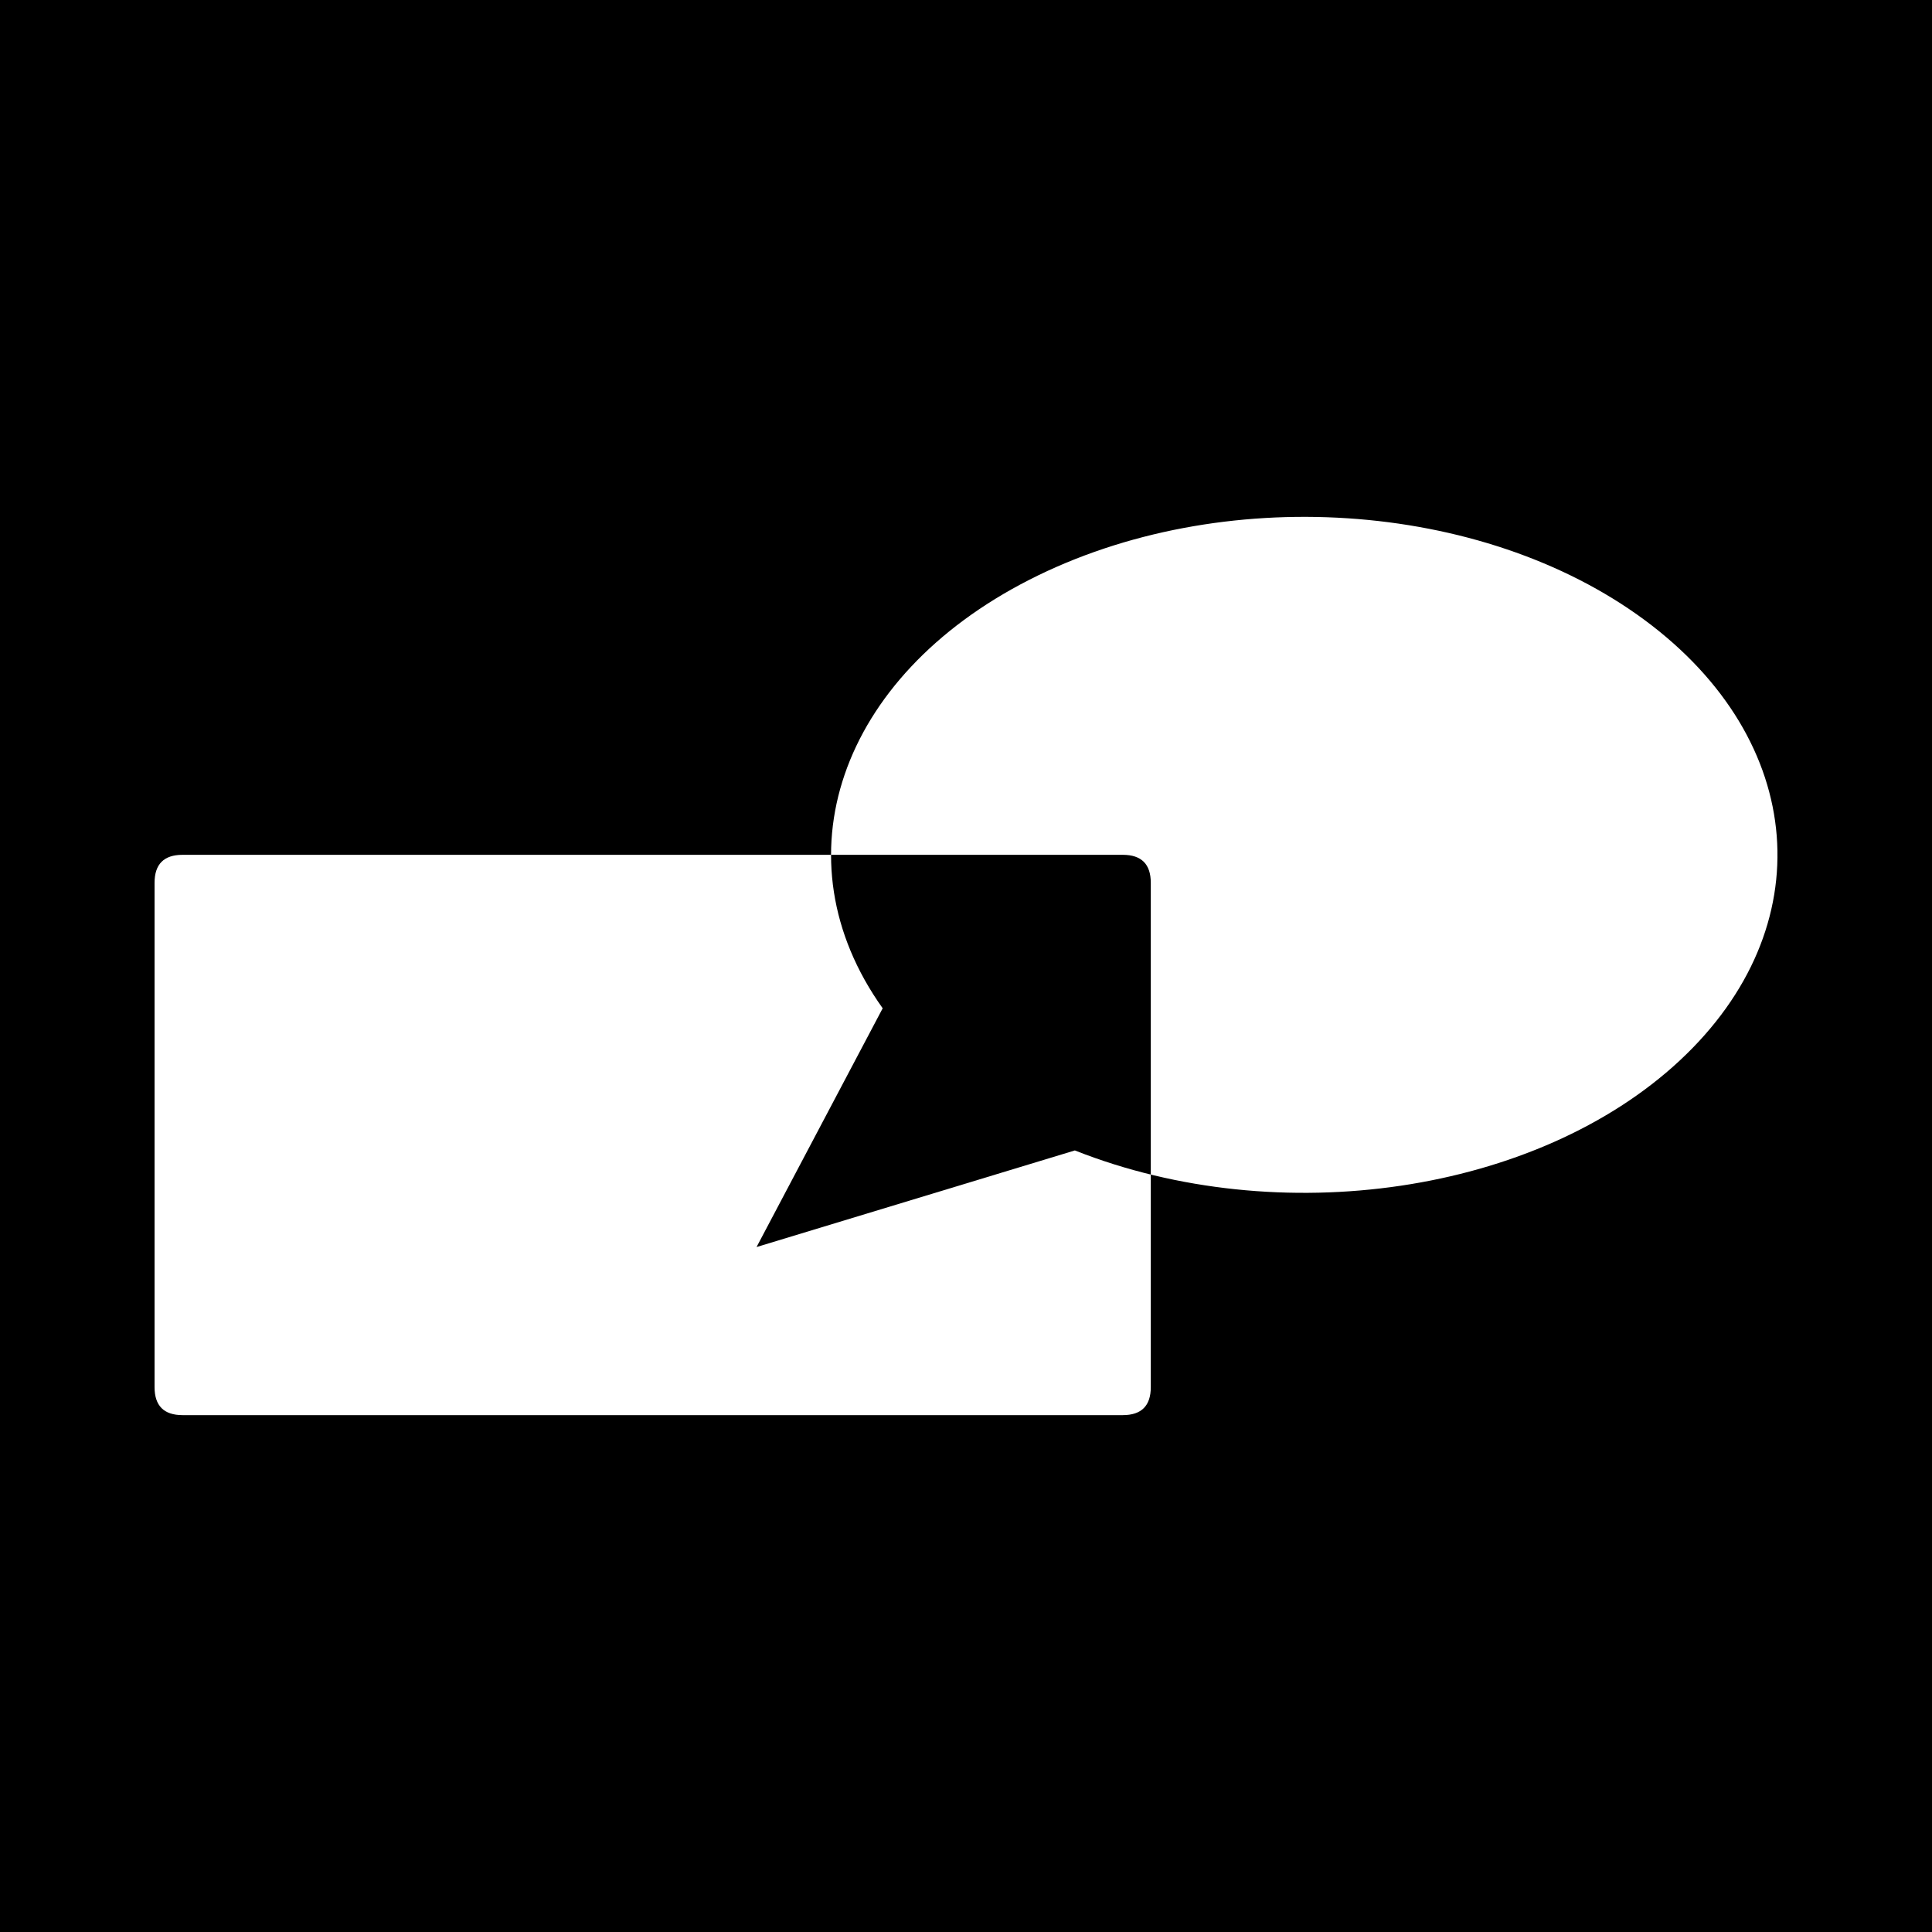
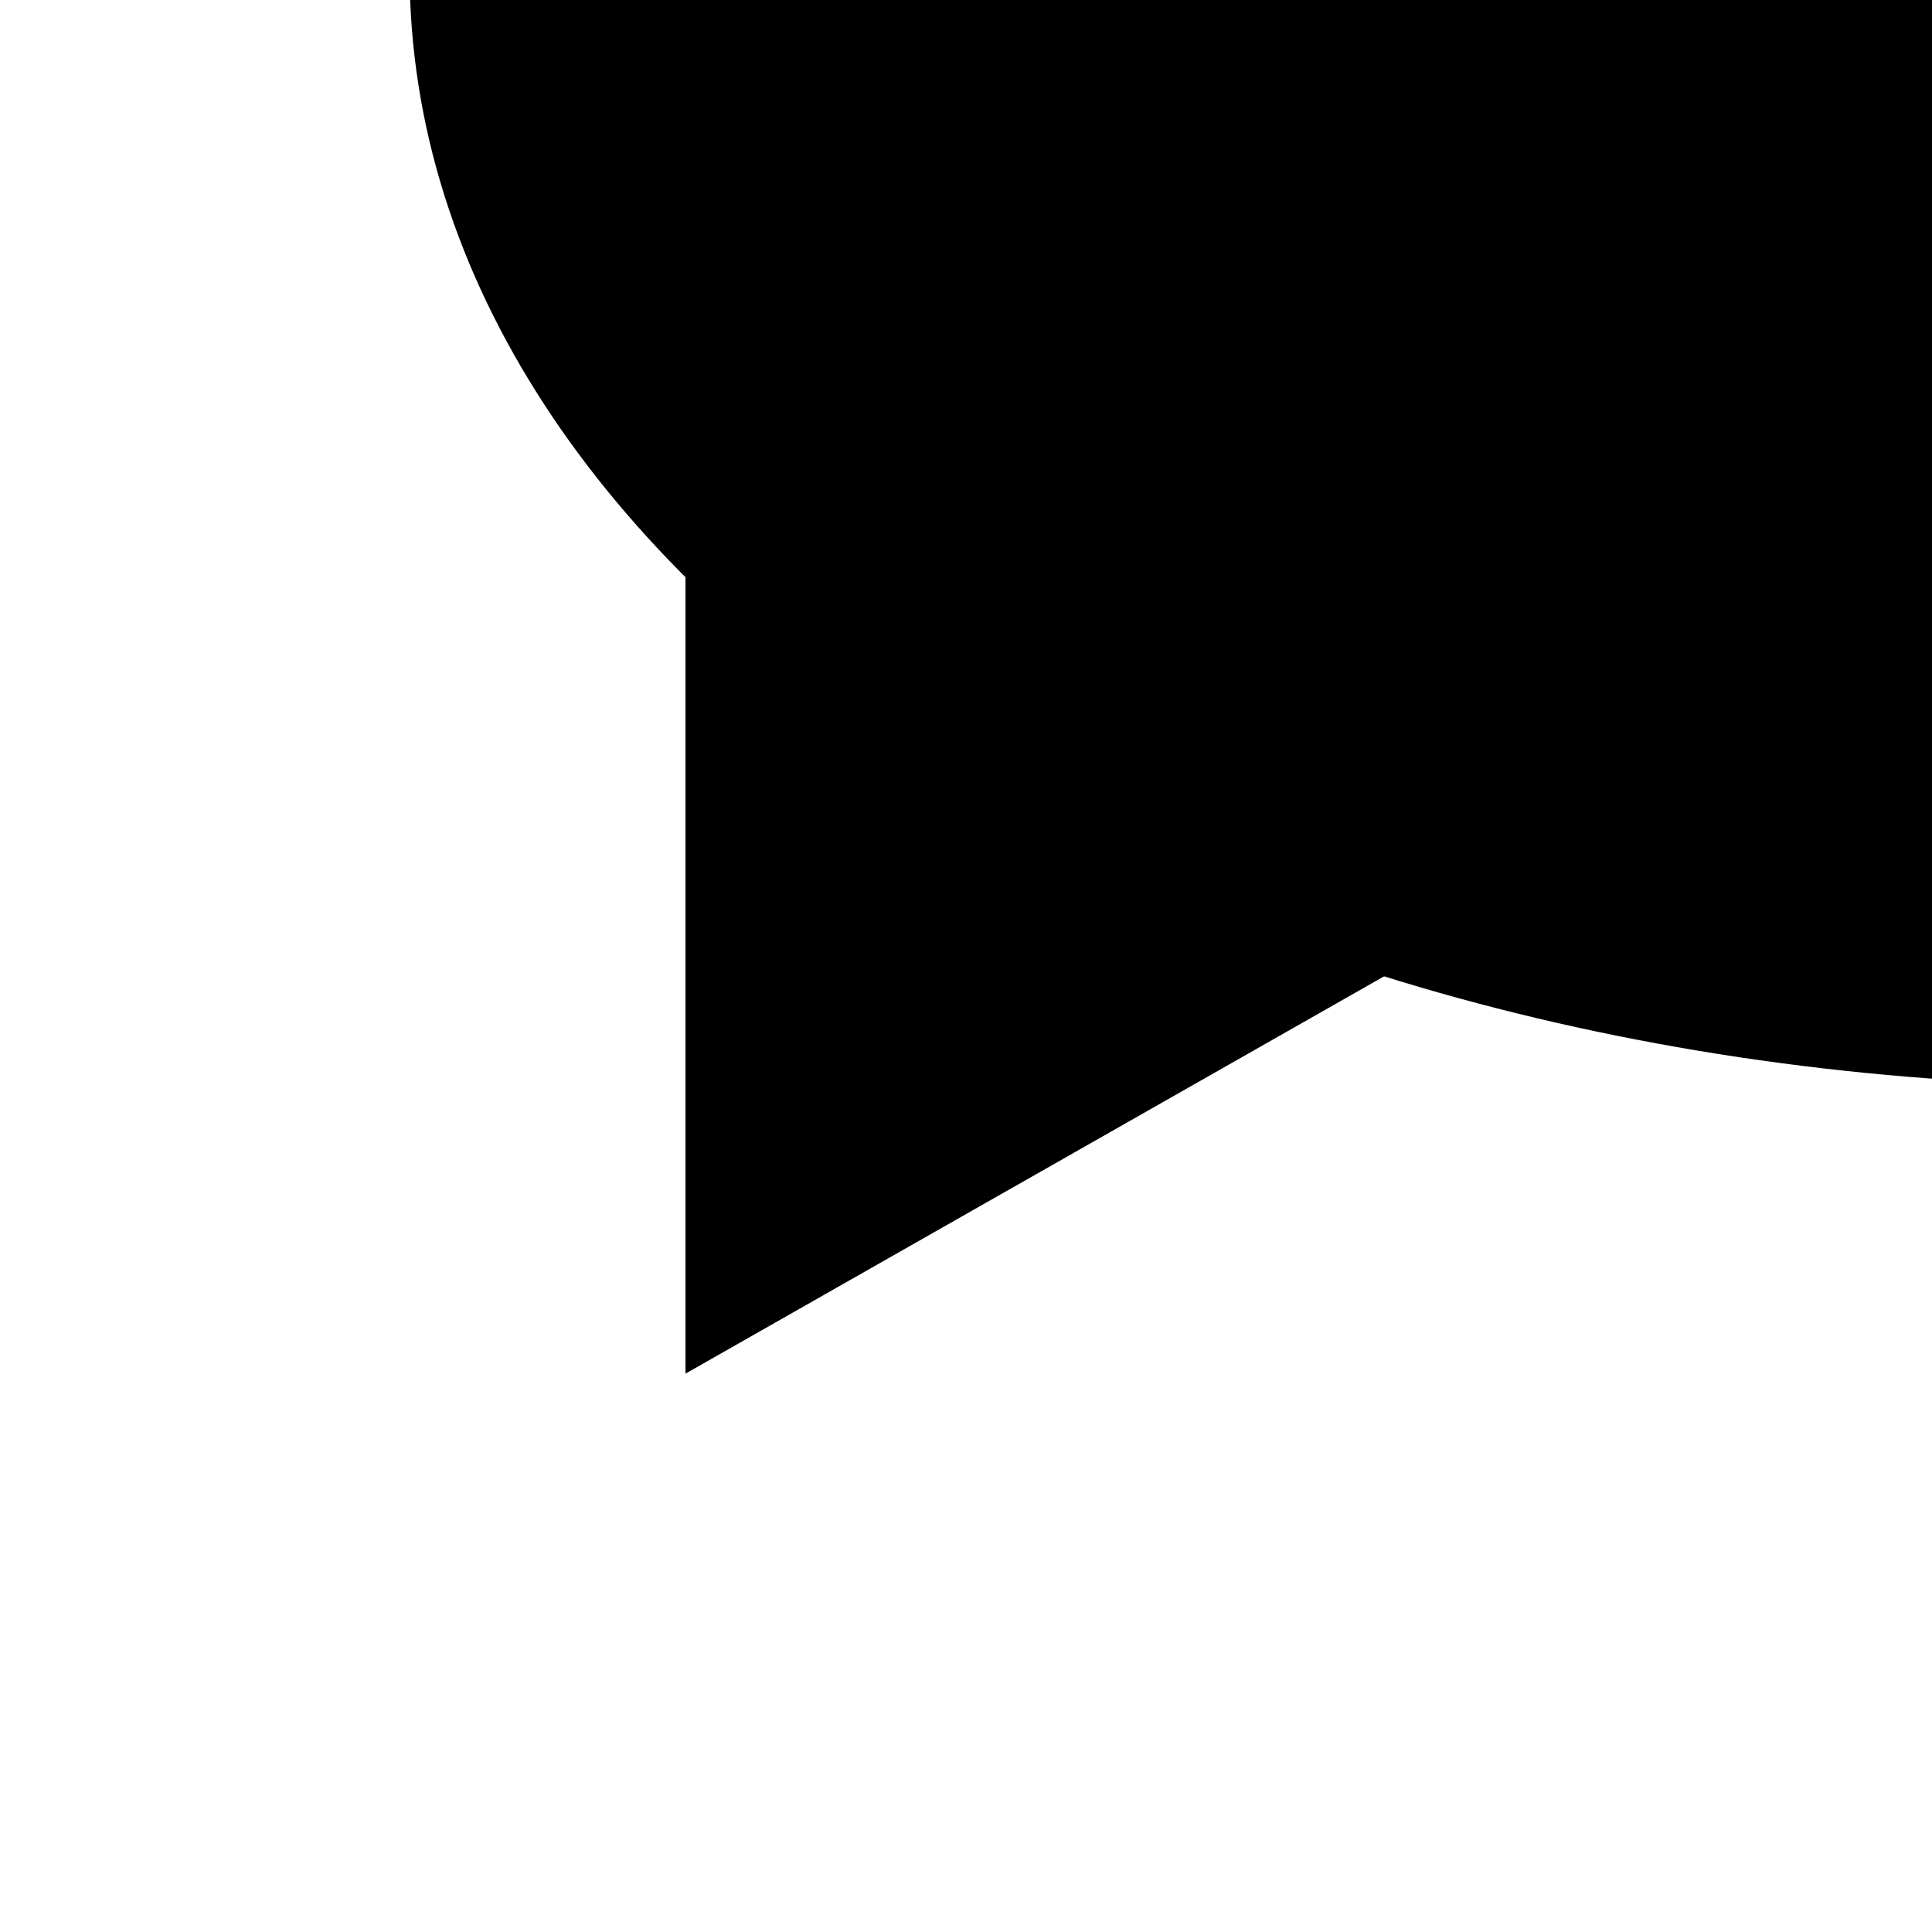
<svg xmlns="http://www.w3.org/2000/svg" viewBox="0 0 64 64" width="64" height="64">
-   <rect width="64" height="64" rx="0" fill="#000000" />
-   <defs>
-     <clipPath id="r">
-       <path d="M5 0H172.8Q177.8 0 177.8 5V95Q177.8 100 172.8 100H5Q0 100 0 95V5Q0 0 5 0Z" />
-     </clipPath>
-   </defs>
-   <g transform="translate(5.120 28.317) scale(0.18561)">
-     <path d="M5 0H172.8Q177.8 0 177.8 5V95Q177.8 100 172.8 100H5Q0 100 0 95V5Q0 0 5 0Z" fill="#FFFFFF" />
-     <path d="M129.95 27.39A84.45 60.32 0 1 1 164.25 52.76L107.44 70.00Z" fill="#FFFFFF" />
-     <path d="M129.95 27.39A84.45 60.32 0 1 1 164.25 52.76L107.44 70.00Z" fill="#000000" clip-path="url(#r)" />
+   <rect width="64" height="64" fill="#FFFFFF" />
+   <g transform="scale(0.64) translate(-38.90 -0.00)">
+     <ellipse cx="149" cy="-1.5" rx="88.9" ry="57.7" fill="#000000" />
+     <path d="M 111.48 50.00 L 74.38 71.10 L 74.38 28.90 Z" fill="#000000" />
  </g>
</svg>
